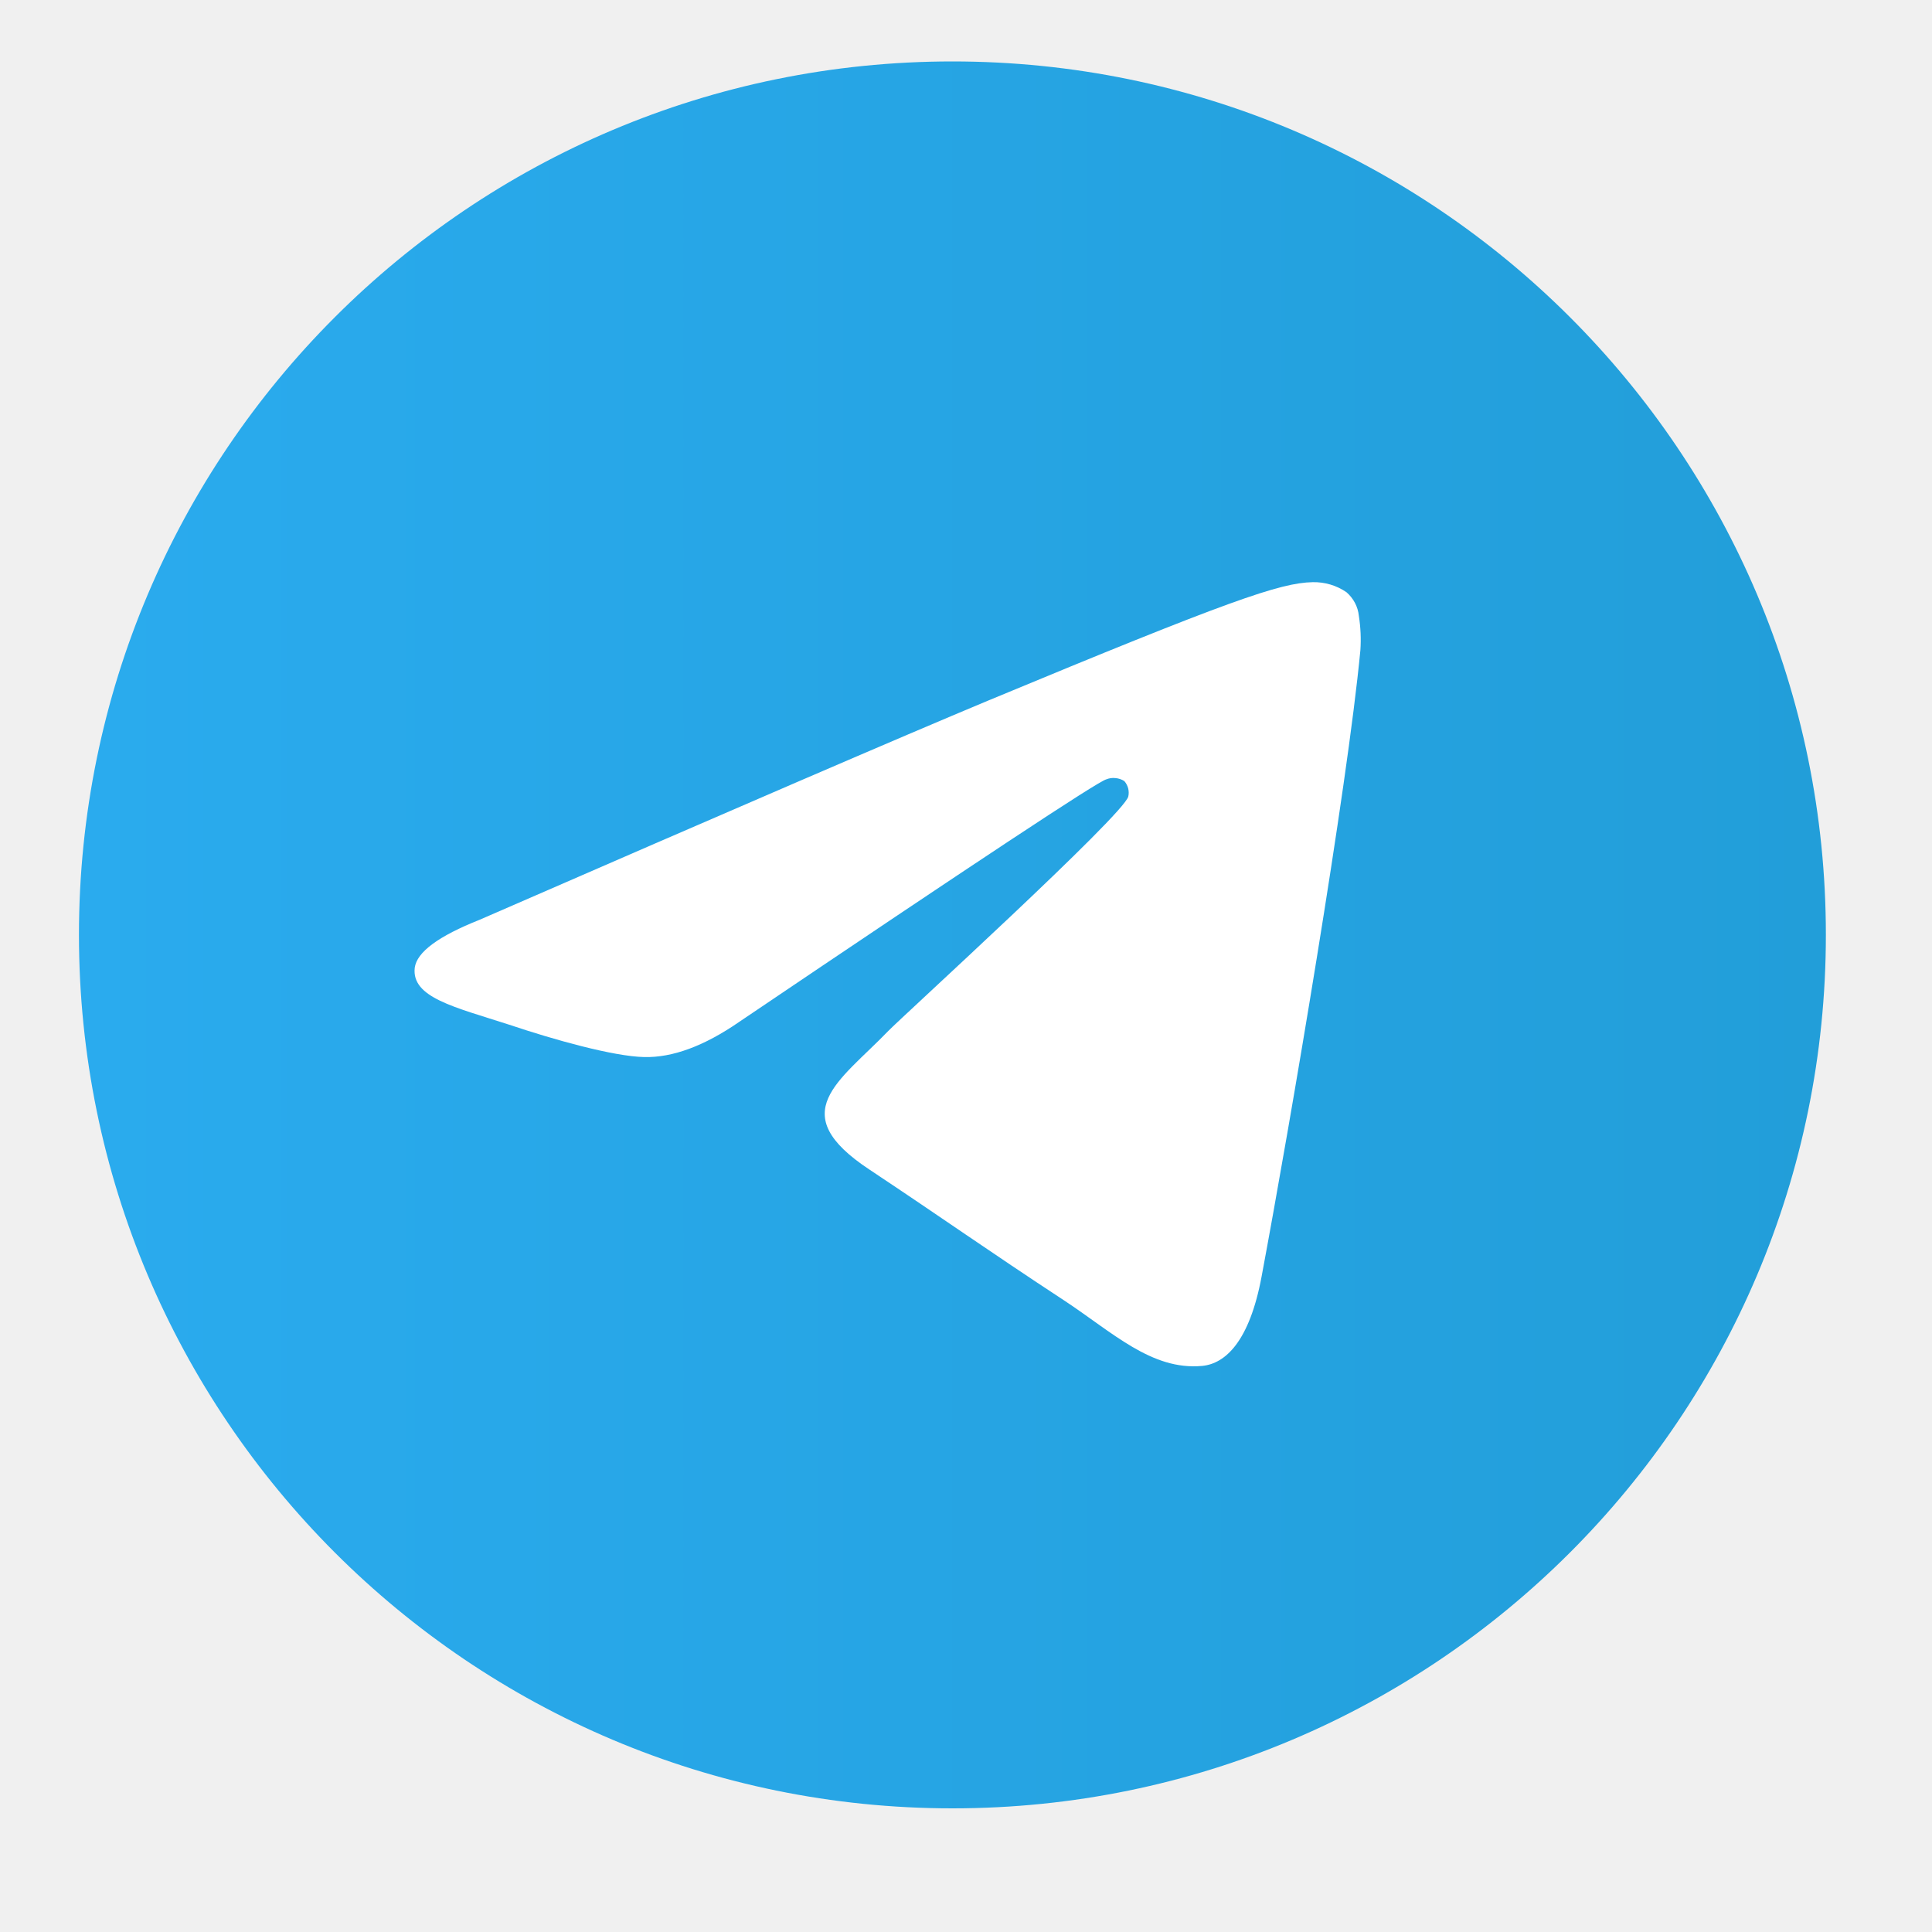
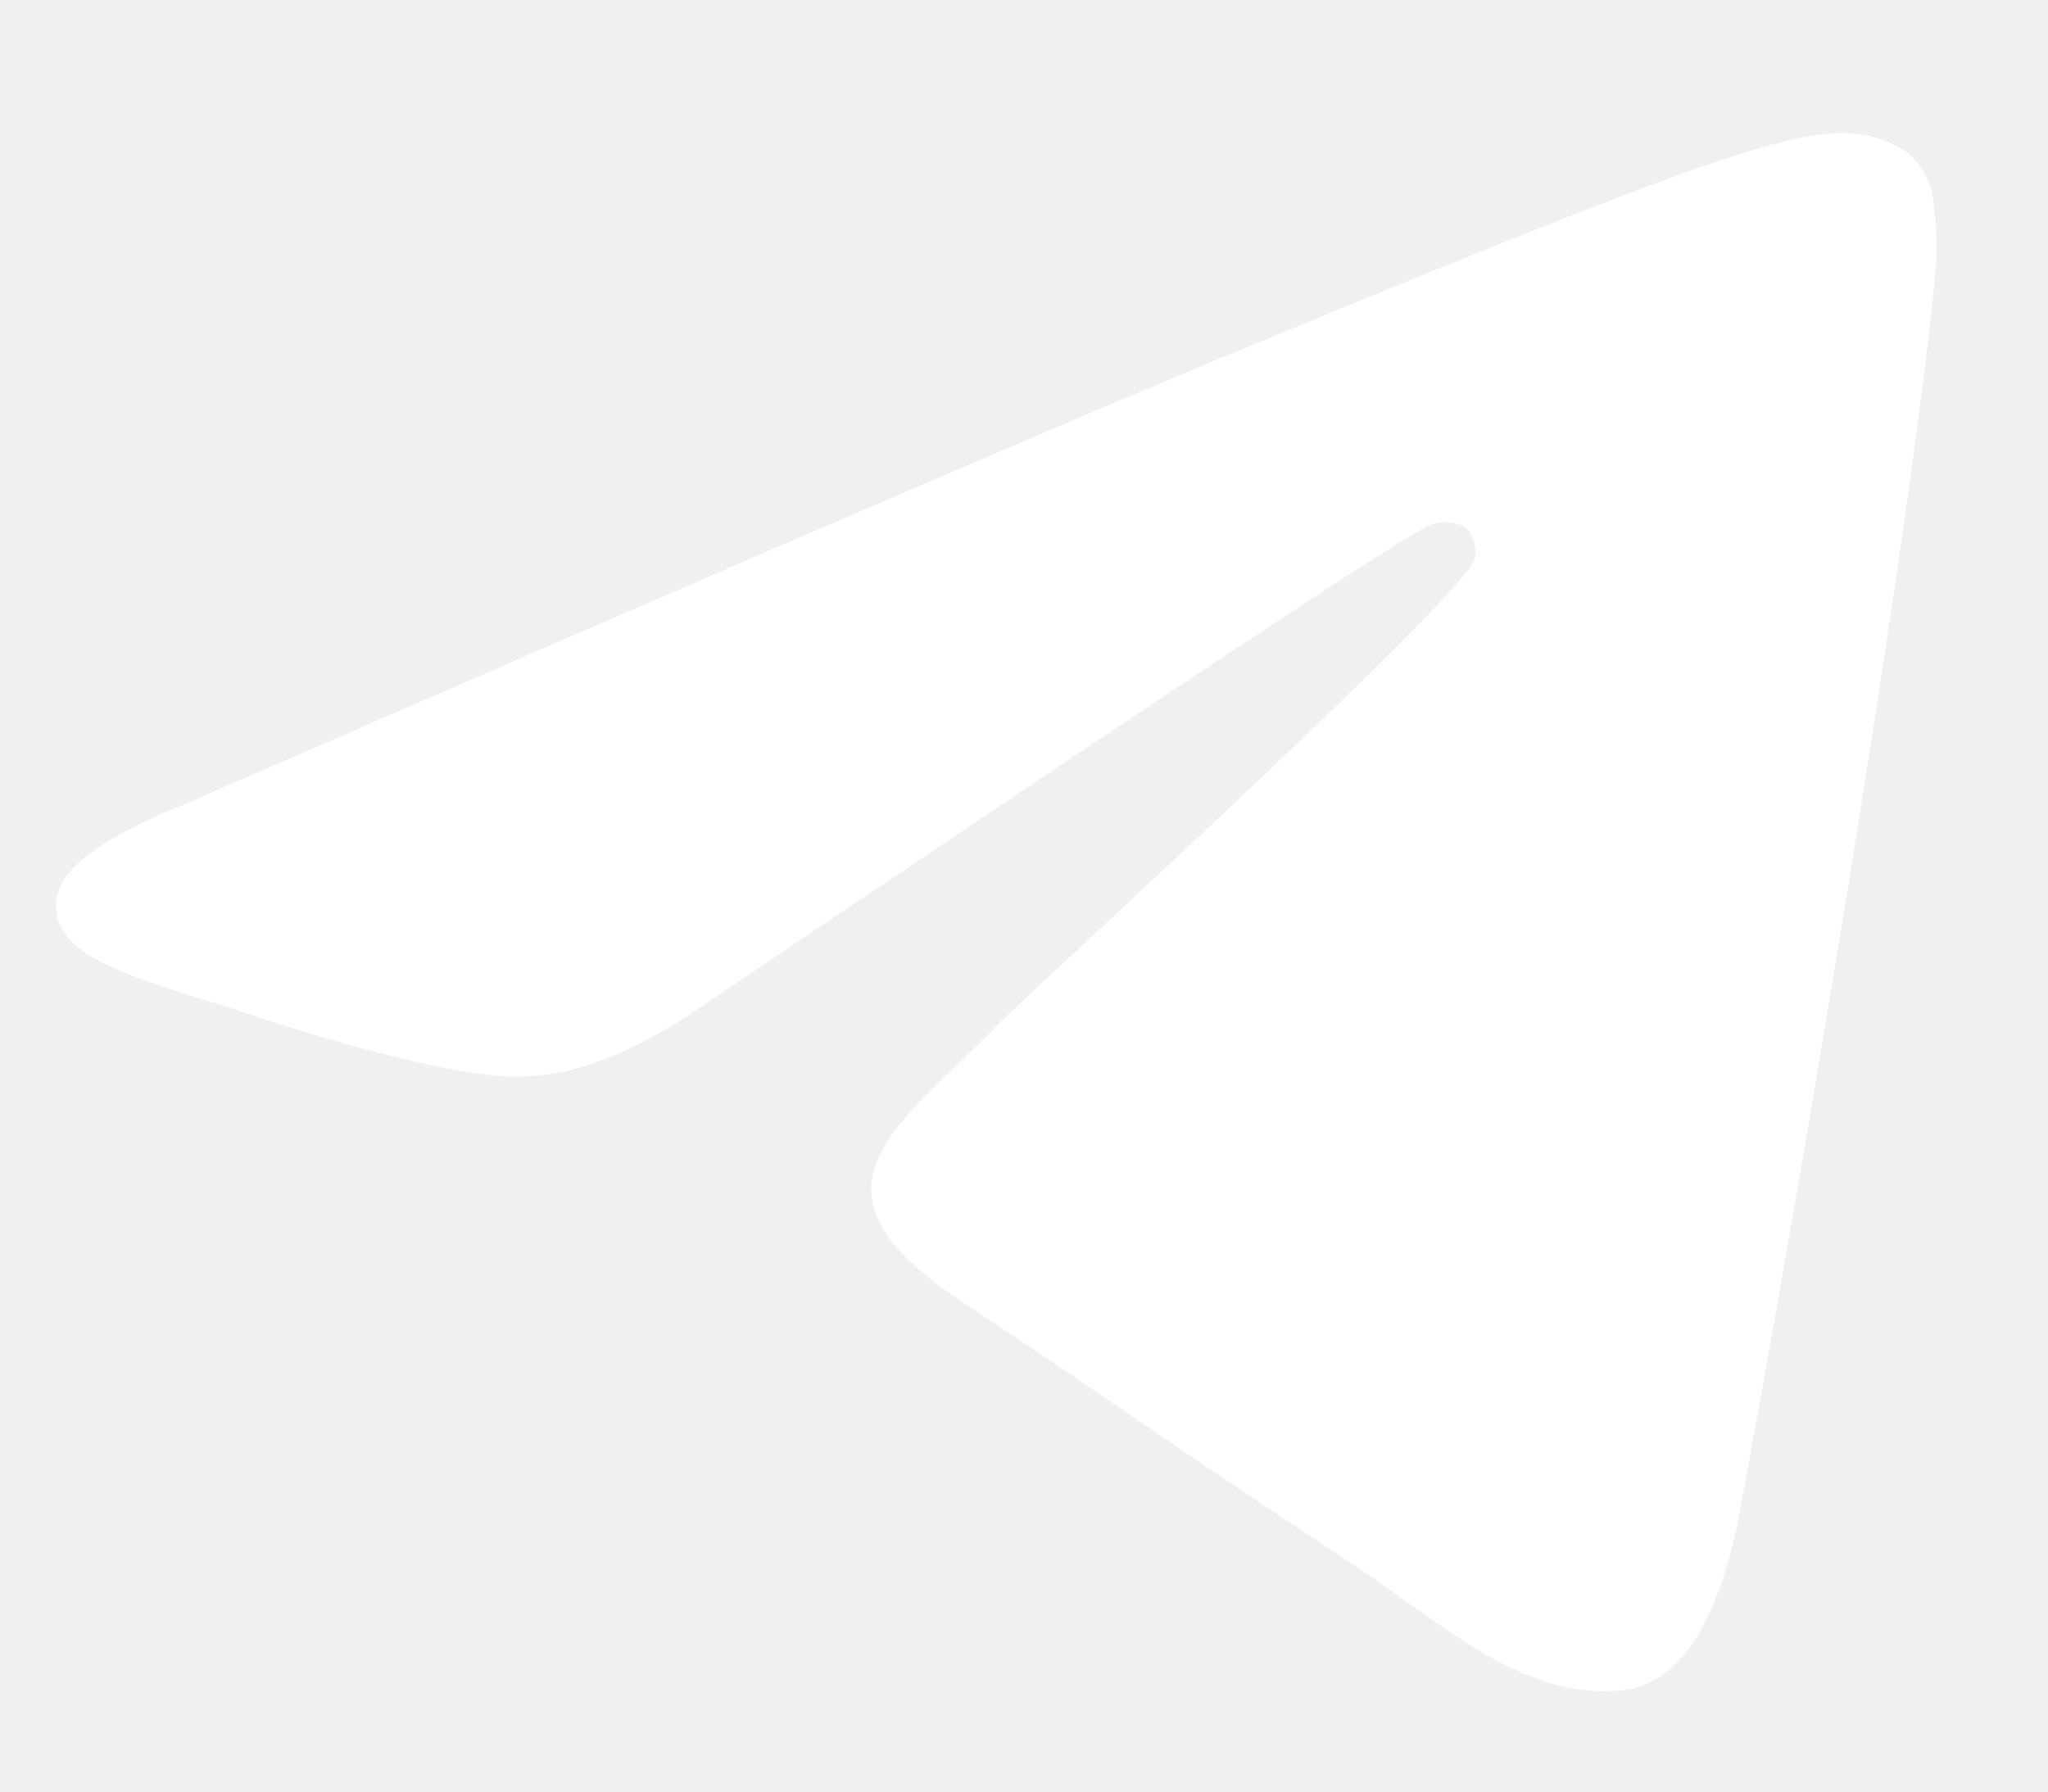
- <svg xmlns="http://www.w3.org/2000/svg" width="15" height="15" viewBox="0 0 15 15" fill="none">
-   <g clip-path="url(#clip0_1_1442)">
-     <g clip-path="url(#clip1_1_1442)">
-       <g clip-path="url(#clip2_1_1442)">
-         <path d="M7.395 14.04C11.14 14.04 14.176 11.003 14.176 7.258C14.176 3.513 11.14 0.477 7.395 0.477C3.649 0.477 0.613 3.513 0.613 7.258C0.613 11.003 3.649 14.04 7.395 14.04Z" fill="url(#paint0_linear_1_1442)" />
-         <path fill-rule="evenodd" clip-rule="evenodd" d="M3.724 7.141C5.696 6.282 7.011 5.715 7.668 5.441C9.547 4.66 9.939 4.525 10.192 4.52C10.285 4.518 10.377 4.545 10.454 4.598C10.508 4.645 10.543 4.71 10.55 4.781C10.564 4.87 10.568 4.959 10.562 5.048C10.46 6.121 10.019 8.713 9.795 9.911C9.701 10.415 9.514 10.588 9.333 10.605C8.941 10.641 8.639 10.345 8.261 10.096C7.665 9.705 7.329 9.465 6.751 9.081C6.083 8.64 6.516 8.399 6.897 8.004C6.996 7.901 8.726 6.326 8.76 6.184C8.765 6.163 8.764 6.141 8.759 6.12C8.753 6.099 8.743 6.08 8.729 6.064C8.708 6.051 8.685 6.043 8.66 6.041C8.636 6.038 8.611 6.042 8.589 6.051C8.529 6.064 7.578 6.692 5.736 7.936C5.466 8.122 5.221 8.212 5.002 8.207C4.761 8.202 4.296 8.071 3.951 7.955C3.527 7.818 3.194 7.745 3.22 7.514C3.236 7.392 3.404 7.268 3.724 7.141Z" fill="white" />
-       </g>
-     </g>
-   </g>
-   <defs>
-     <linearGradient id="paint0_linear_1_1442" x1="0.613" y1="7.258" x2="14.176" y2="7.258" gradientUnits="userSpaceOnUse">
-       <stop stop-color="#2AABEE" />
-       <stop offset="1" stop-color="#229ED9" />
-     </linearGradient>
-     <clipPath id="clip0_1_1442">
-       <rect width="13.563" height="13.563" fill="white" transform="translate(0.613281 0.476562)" />
-     </clipPath>
-     <clipPath id="clip1_1_1442">
-       <rect width="13.563" height="13.563" fill="white" transform="translate(0.613281 0.476562)" />
-     </clipPath>
-     <clipPath id="clip2_1_1442">
-       <rect width="13.563" height="13.563" fill="white" transform="translate(0.613281 0.476562)" />
-     </clipPath>
-   </defs>
+ <svg xmlns="http://www.w3.org/2000/svg" width="8" height="7" viewBox="0 0 8 7" fill="none">
+   <path fill-rule="evenodd" clip-rule="evenodd" d="M0.724 3.141C2.696 2.282 4.011 1.715 4.668 1.441C6.547 0.66 6.939 0.525 7.192 0.52C7.285 0.518 7.377 0.545 7.454 0.598C7.508 0.645 7.543 0.71 7.551 0.781C7.564 0.87 7.568 0.959 7.562 1.048C7.46 2.121 7.019 4.713 6.795 5.911C6.701 6.415 6.514 6.588 6.333 6.605C5.941 6.641 5.639 6.345 5.261 6.096C4.665 5.705 4.329 5.465 3.751 5.081C3.083 4.64 3.516 4.399 3.897 4.004C3.996 3.901 5.726 2.326 5.76 2.184C5.765 2.163 5.764 2.141 5.759 2.12C5.753 2.099 5.743 2.08 5.729 2.064C5.708 2.051 5.685 2.043 5.66 2.041C5.636 2.038 5.611 2.042 5.589 2.051C5.529 2.064 4.578 2.692 2.736 3.936C2.466 4.122 2.221 4.212 2.002 4.207C1.761 4.202 1.296 4.071 0.951 3.955C0.527 3.818 0.194 3.745 0.22 3.514C0.236 3.392 0.404 3.268 0.724 3.141Z" fill="white" />
</svg>
